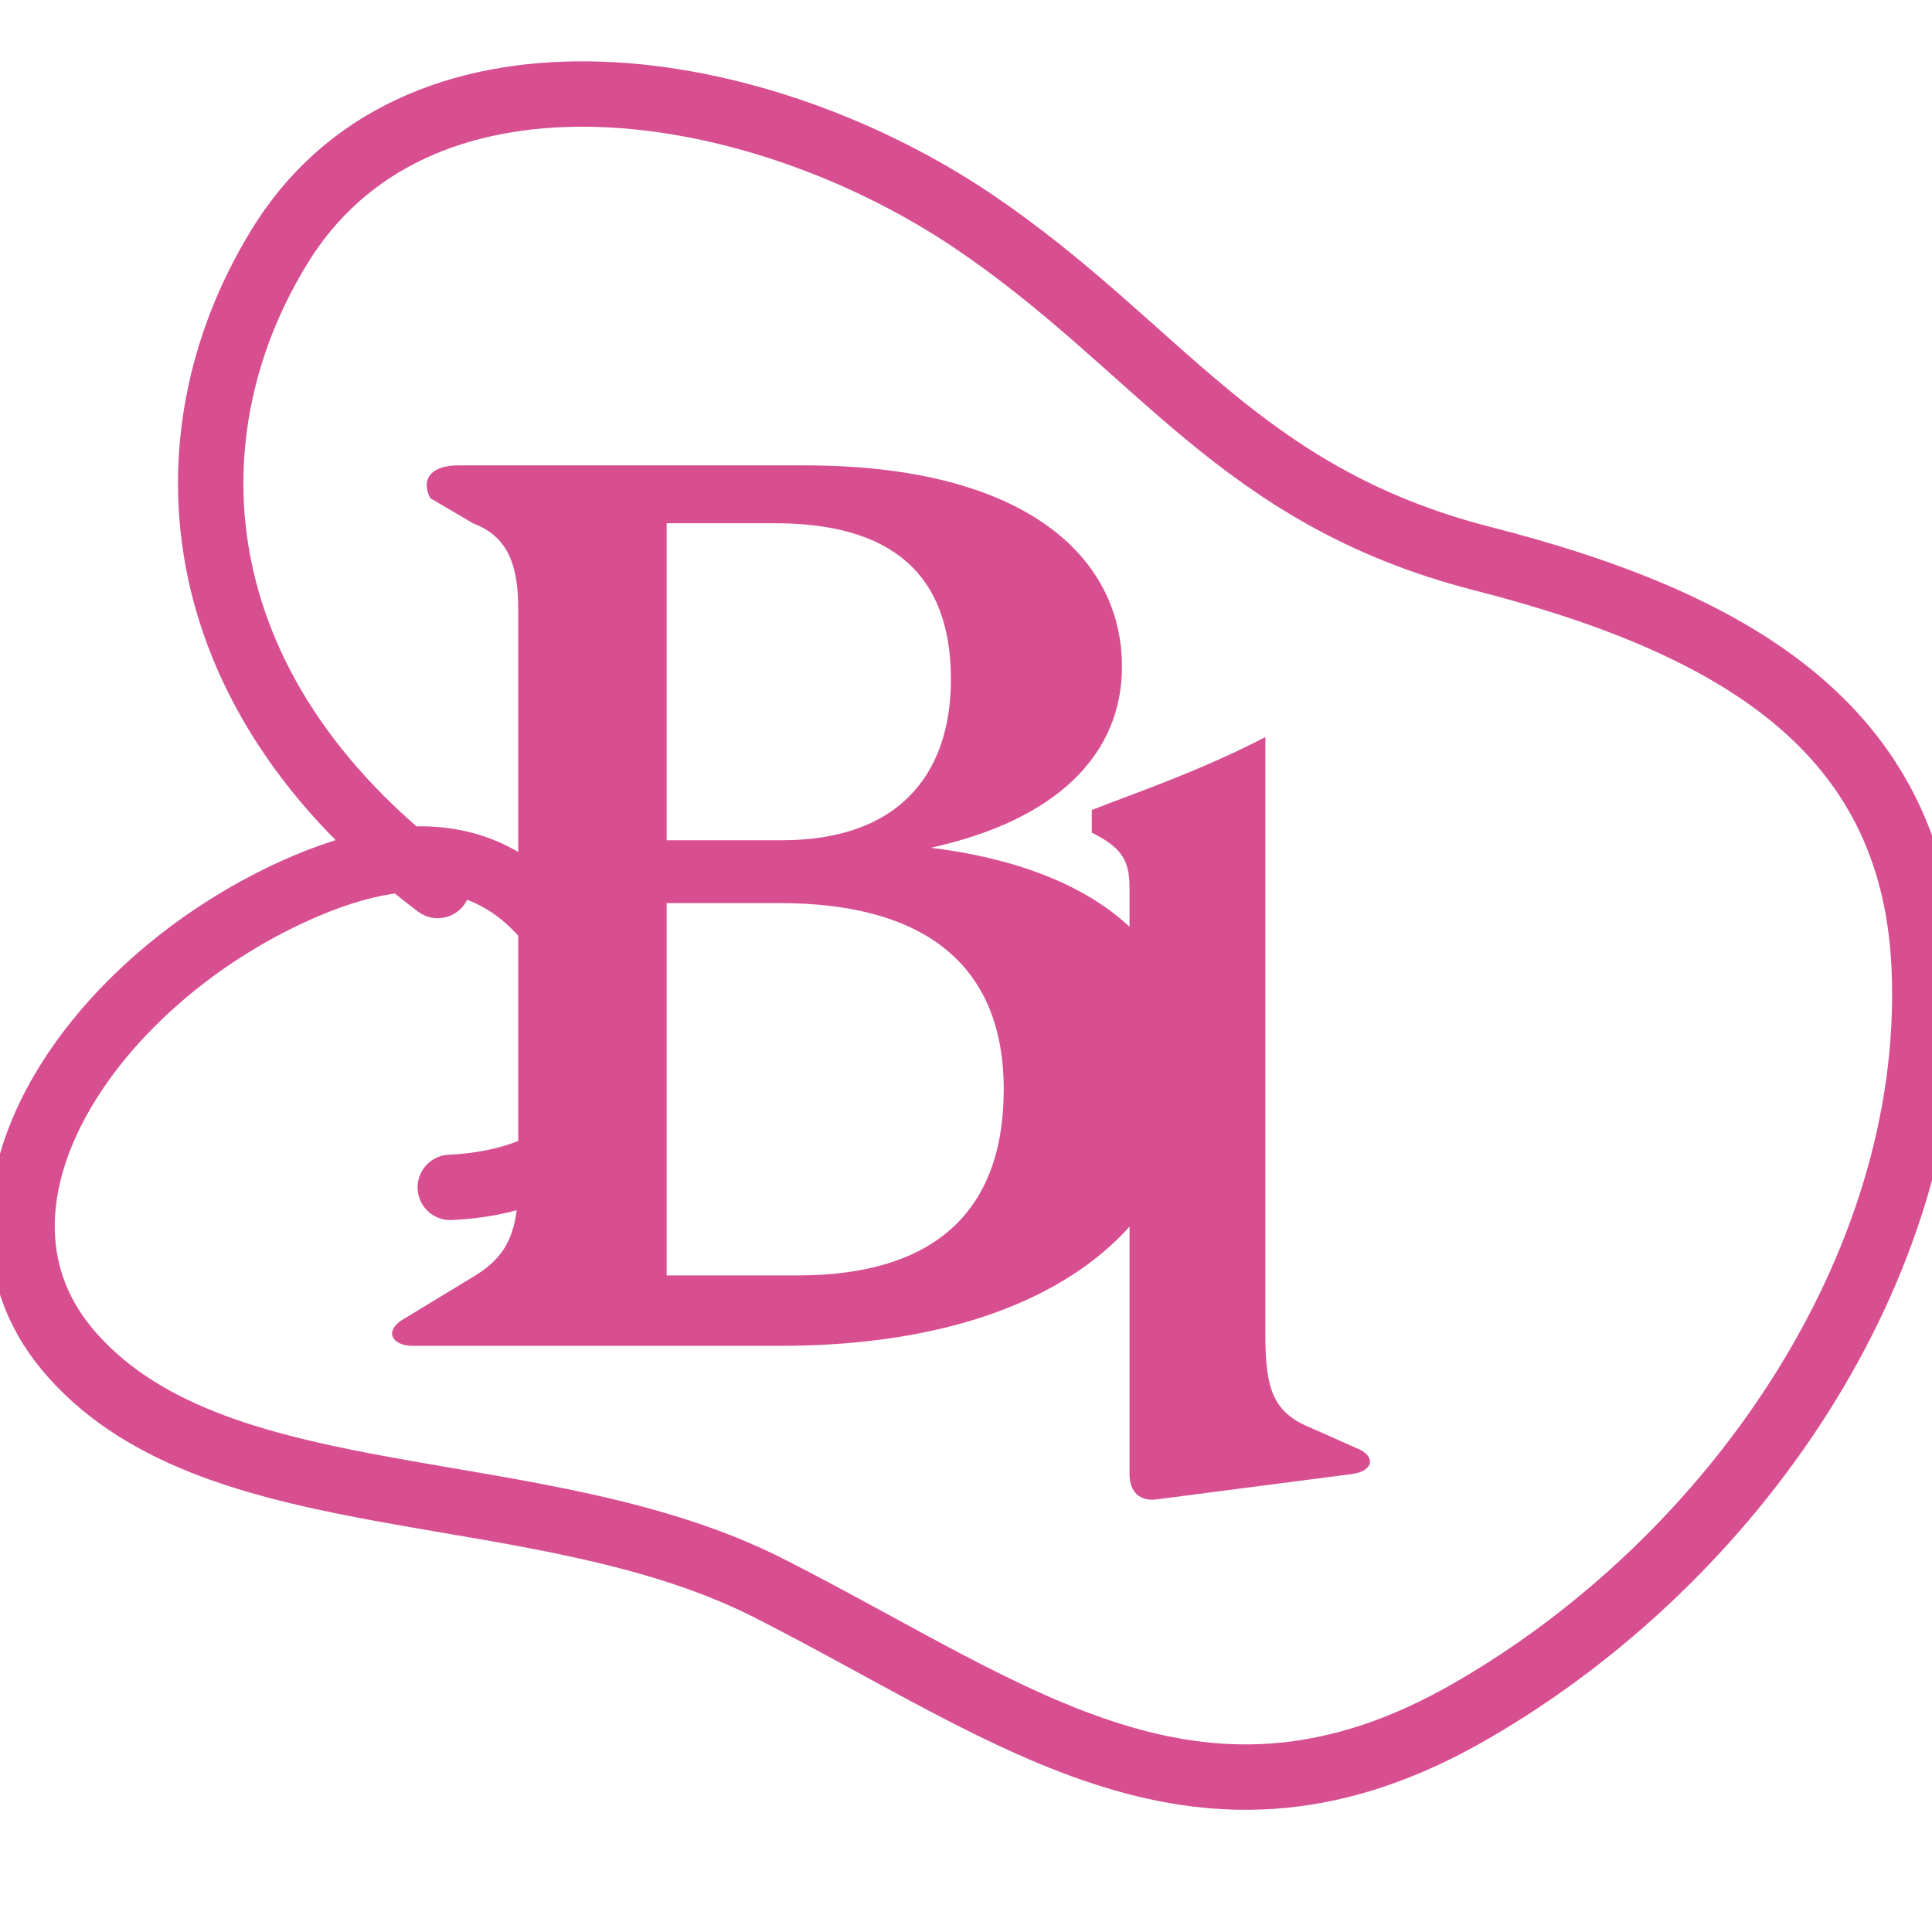
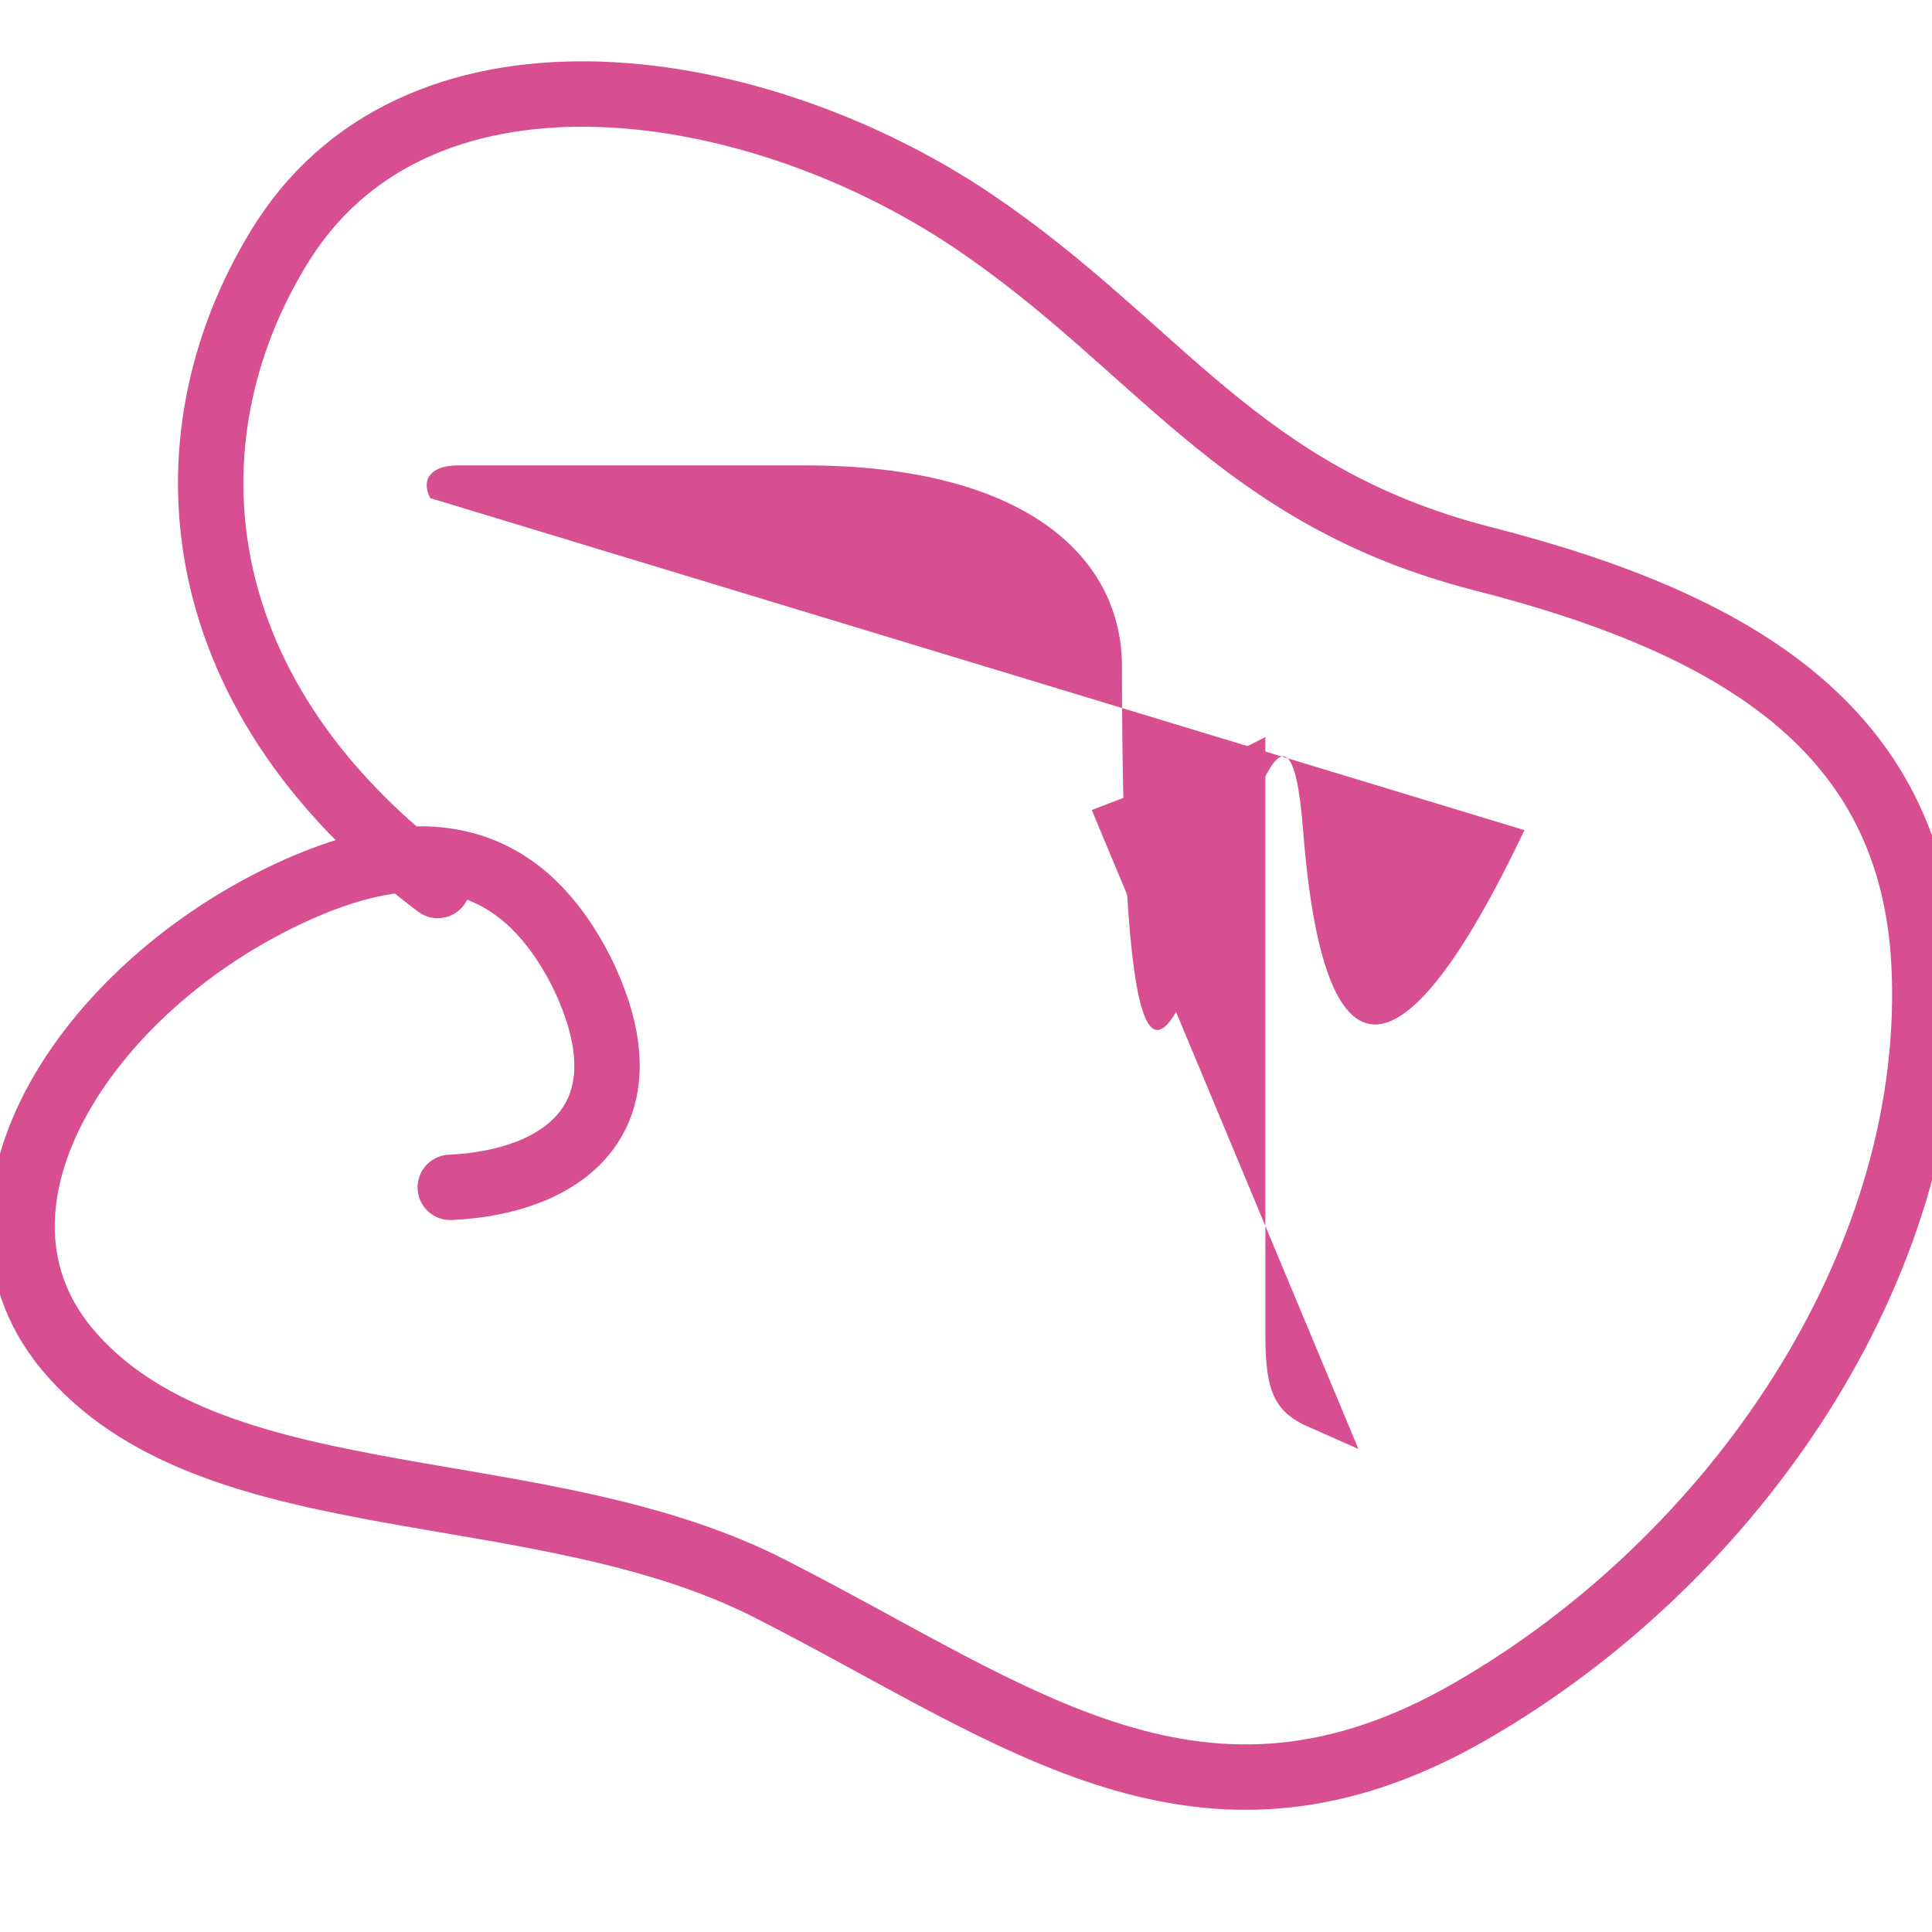
<svg xmlns="http://www.w3.org/2000/svg" viewBox="0 0 768 768">
-   <path fill="#d84f91" d="M171 198c-4-8 1-13 11-13h138c87 0 126 36 126 80 0 35-26 61-76 72 65 8 103 39 103 88 0 61-55 110-163 110H164c-8 0-12-6-3-11l28-17c13-8 17-18 17-37V242c0-19-5-29-18-34l-17-10zm94 10v126h46c45 0 67-25 67-64 0-43-25-62-70-62h-43zm0 151v148h52c54 0 82-25 82-74 0-49-31-74-89-74h-45z" />
-   <path fill="#d84f91" d="M434 322c15-6 42-15 69-29v238c0 23 4 31 19 37l18 8c7 3 6 9-3 10l-77 10c-7 1-11-3-11-10V353c0-11-3-16-15-22z" />
+   <path fill="#d84f91" d="M171 198c-4-8 1-13 11-13h138c87 0 126 36 126 80 0 356 61-76 72 65 8 103 39 103 88 0 61-55 110-163 110H164c-8 0-12-6-3-11l28-17c13-8 17-18 17-37V242c0-19-5-29-18-34l-17-10zm94 10v126h46c45 0 67-25 67-64 0-43-25-62-70-62h-43zm0 151v148h52c54 0 82-25 82-74 0-49-31-74-89-74h-45z" />
+   <path fill="#d84f91" d="M434 322c15-6 42-15 69-29v238c0 23 4 31 19 37l18 8c7 36 9-3 10l-77 10c-7 1-11-3-11-10V353c0-11-3-16-15-22z" />
  <path fill="none" stroke="#d84f91" stroke-linecap="round" stroke-width="26" d="M174 352C70 274 65 170 113 95c56-86 188-65 274-7 74 50 105 109 202 134 106 27 173 71 176 165 4 117-76 233-180 293-107 62-180 2-278-48-91-47-219-27-278-93-54-60 8-151 93-187 52-22 87-9 109 34 29 59-8 84-52 86" />
</svg>
